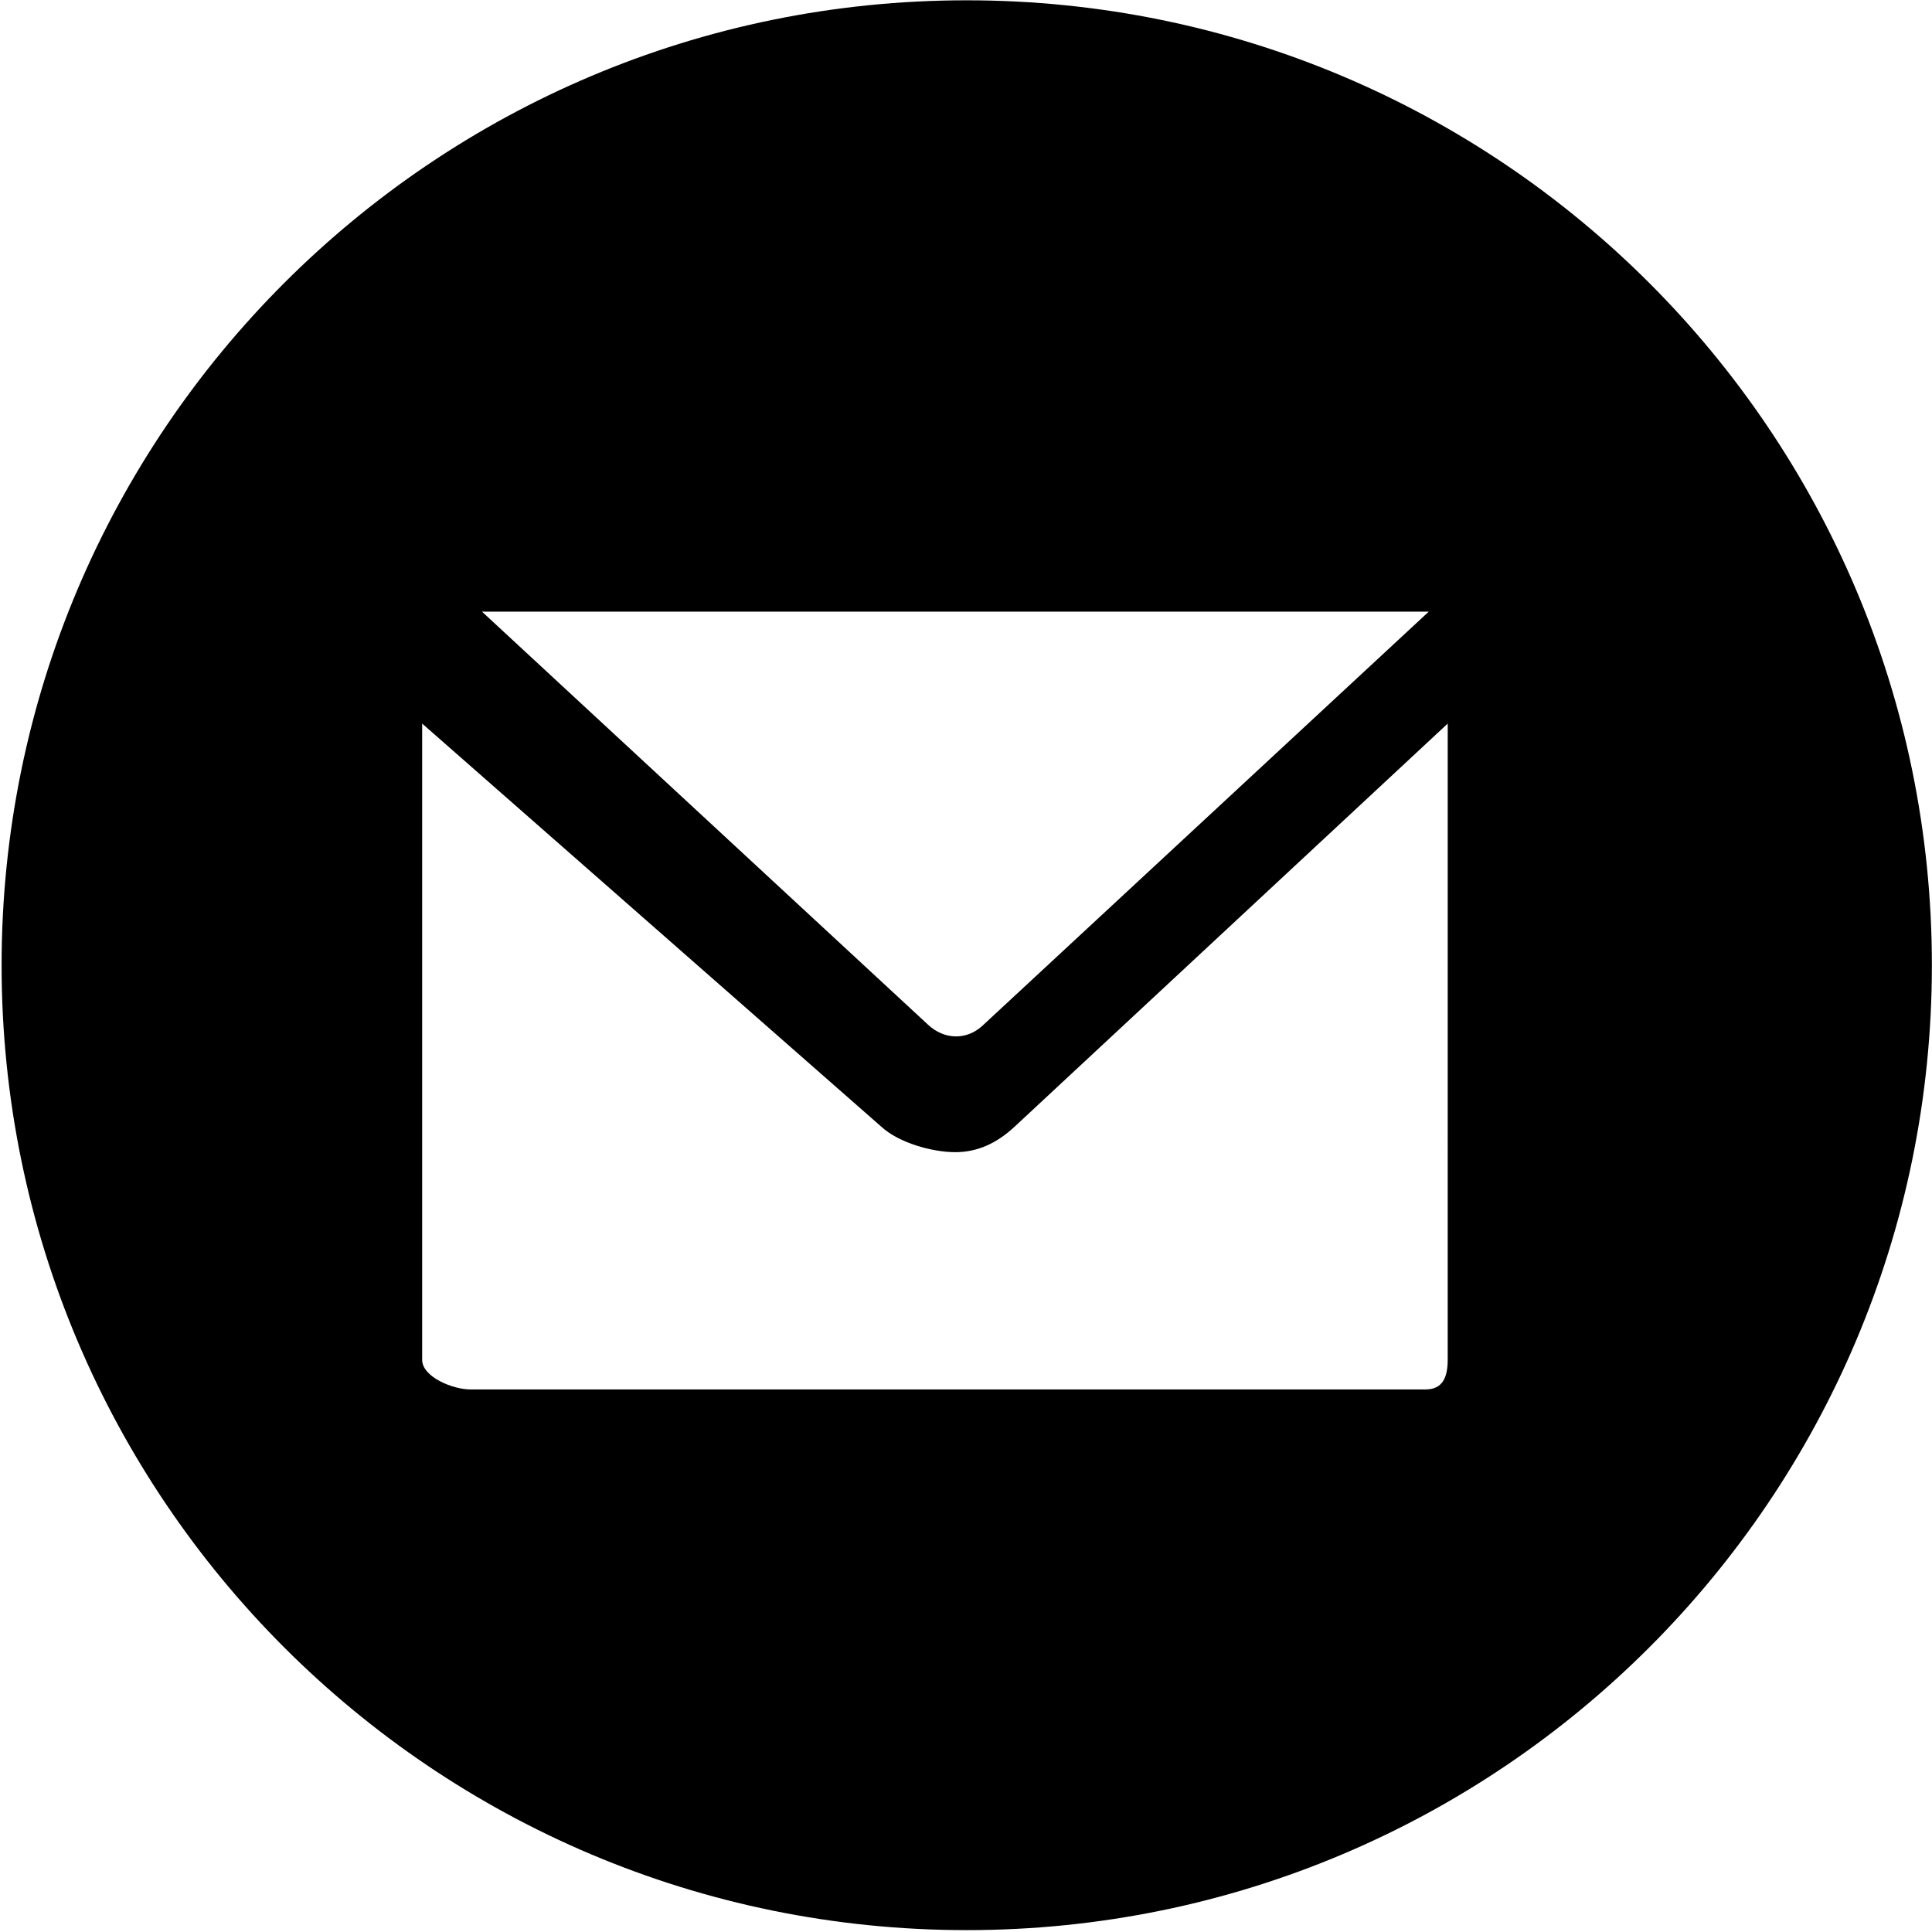
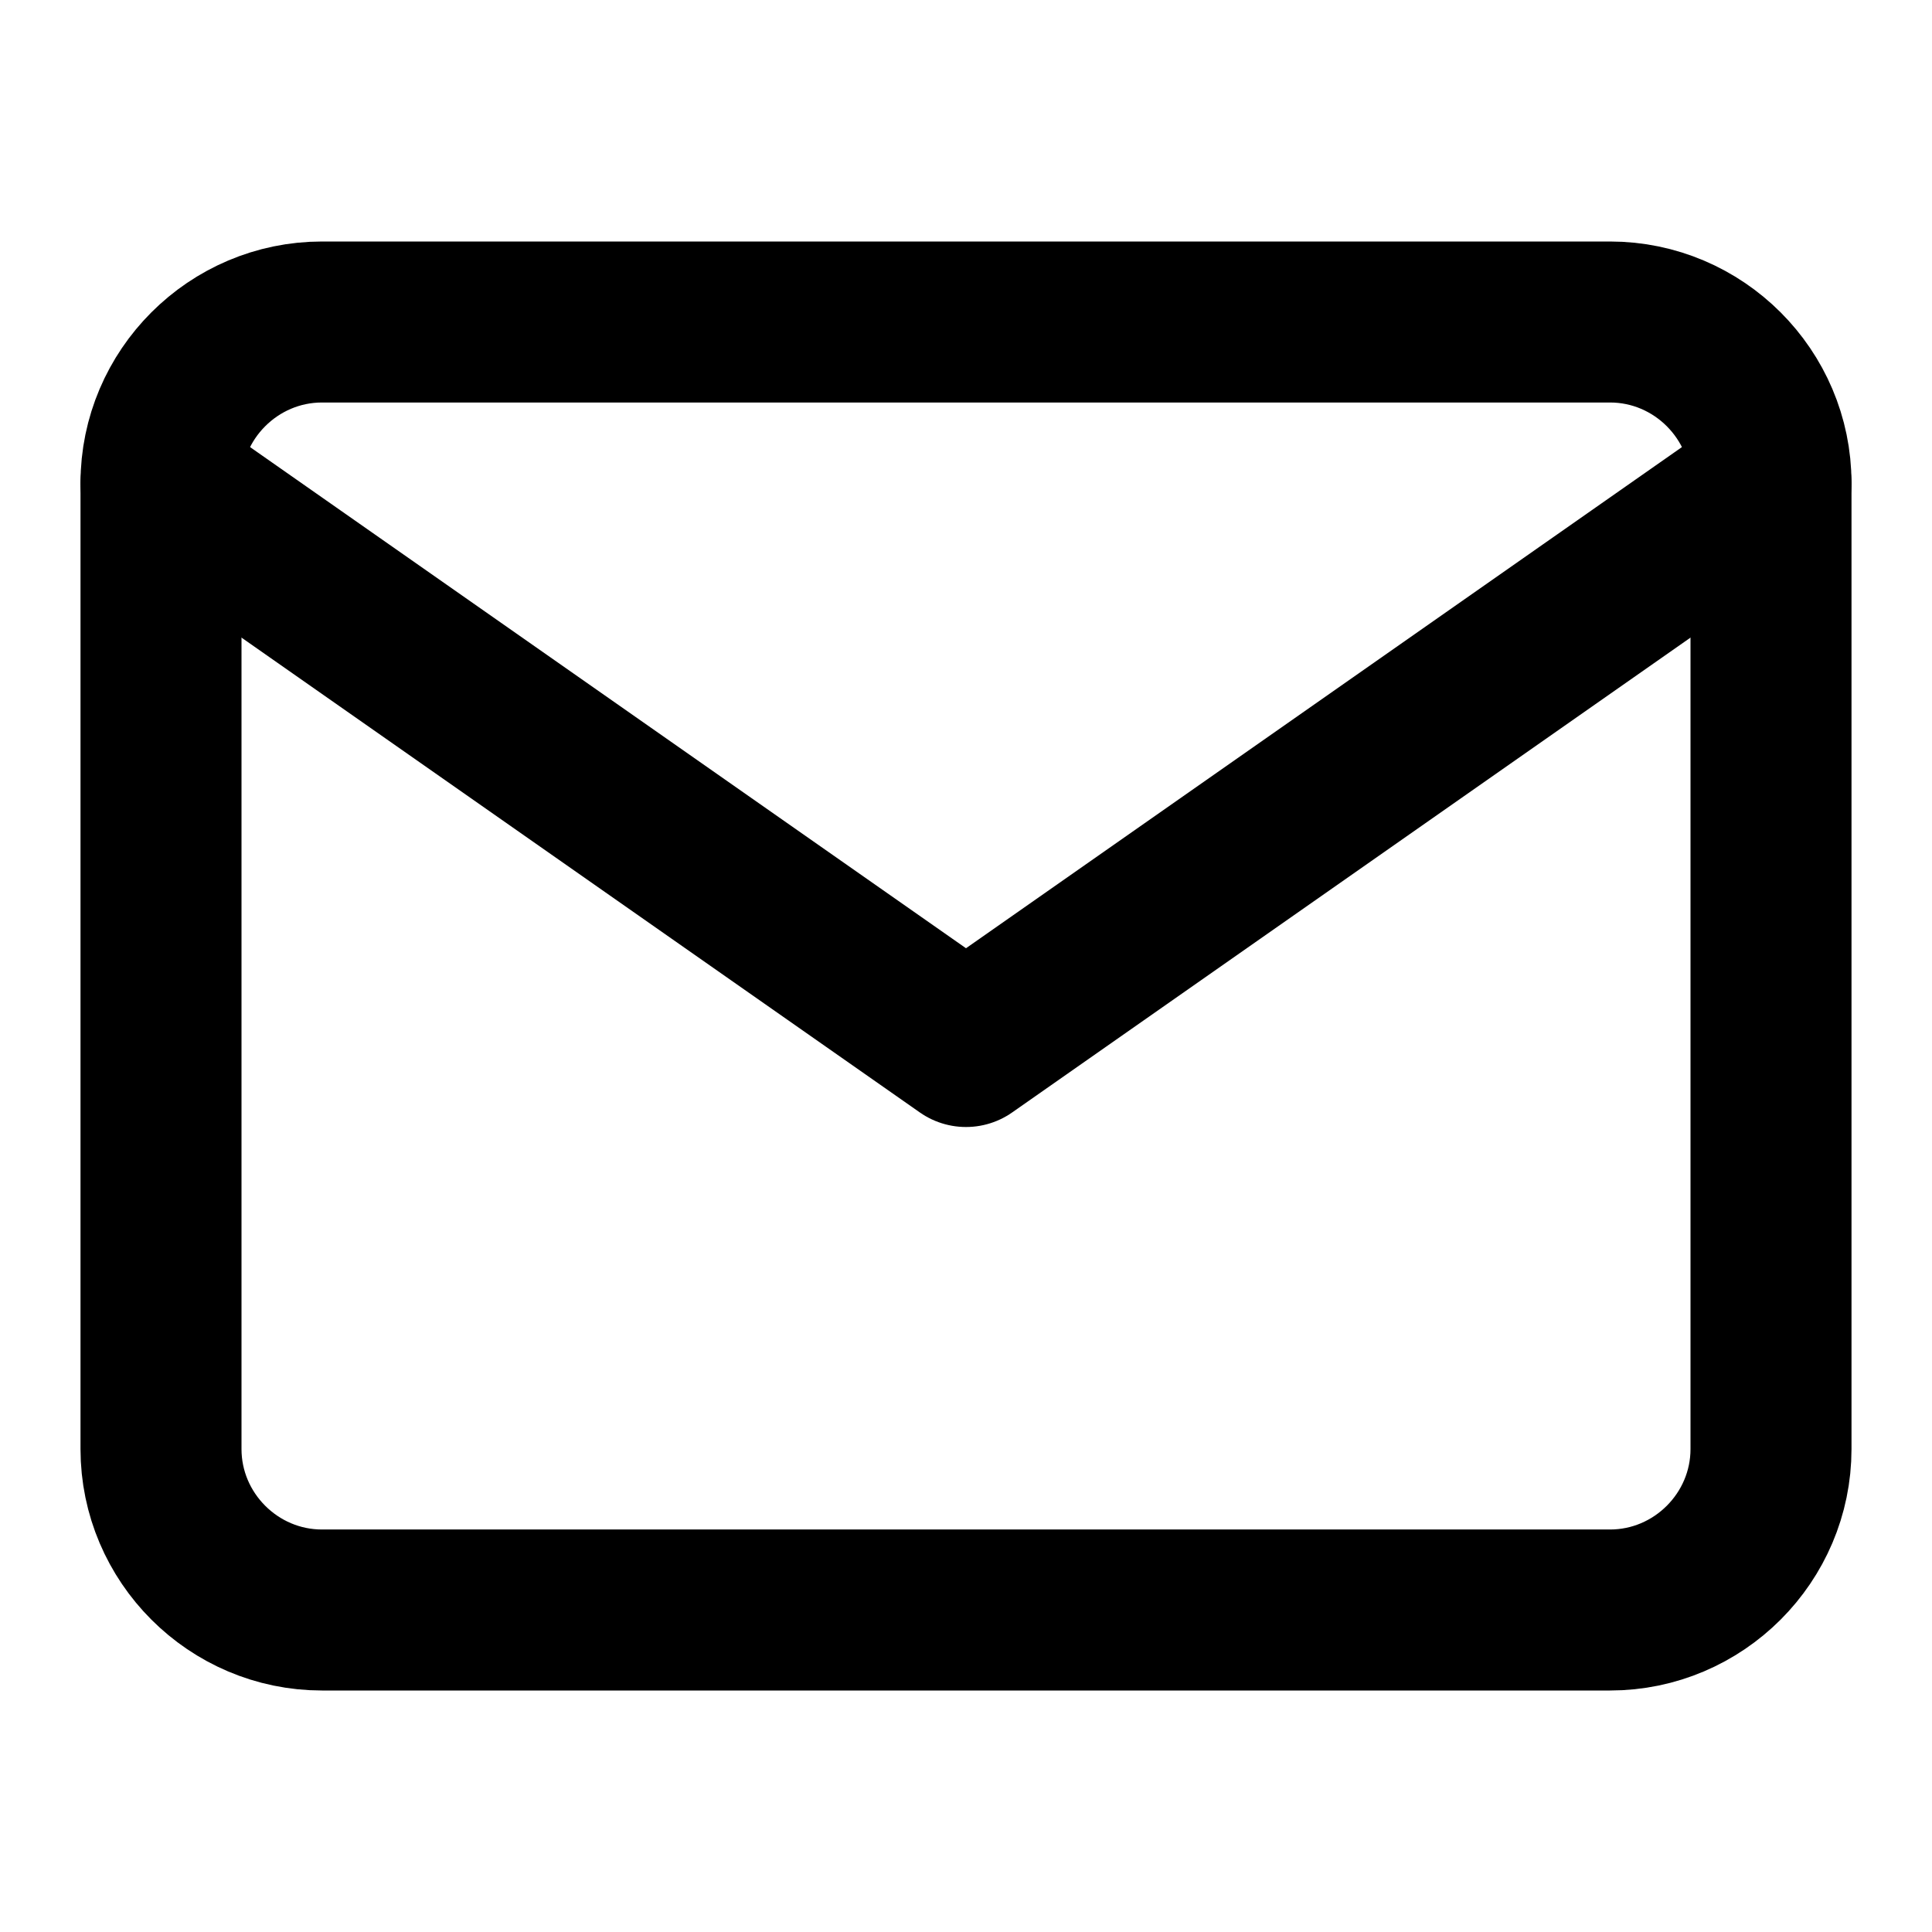
- <svg xmlns="http://www.w3.org/2000/svg" width="752pt" height="752pt" version="1.1" viewBox="0 0 752 752" id="svg4">
-   <defs id="defs8" />
-   <path d="M 376.289,0.118 C 168.821,0.118 0.621,168.261 0.621,375.684 c 0,207.443 168.196,375.586 375.667,375.586 207.471,0 375.667,-168.143 375.667,-375.586 0,-207.423 -168.179,-375.566 -375.667,-375.566 z M 556.12,238.073 382.472,399.184 c -6.295,5.824 -14.933,5.53 -21.213,-0.302 L 187.602,238.072 Z m 7.375,234.436 v 56.749 c 0,6.746 -1.899,11.561 -8.647,11.561 H 183.067 c -6.748,0 -18.748,-4.815 -18.748,-11.561 V 281.641 l 178.71,156.9 c 6.922,6.396 20.044,9.924 28.785,9.924 8.741,0 16.205,-3.52 23.111,-9.924 L 563.502,281.641 Z" id="path2" style="stroke-width:2.034" />
+ <svg xmlns="http://www.w3.org/2000/svg" width="24" height="24" viewBox="0 0 24 24" fill="none" stroke="currentColor" stroke-width="2" stroke-linecap="round" stroke-linejoin="round" class="feather feather-mail">
+   <path d="M4 4h16c1.1 0 2 .9 2 2v12c0 1.1-.9 2-2 2H4c-1.1 0-2-.9-2-2V6c0-1.1.9-2 2-2z" />
+   <polyline points="22,6 12,13 2,6" />
</svg>
